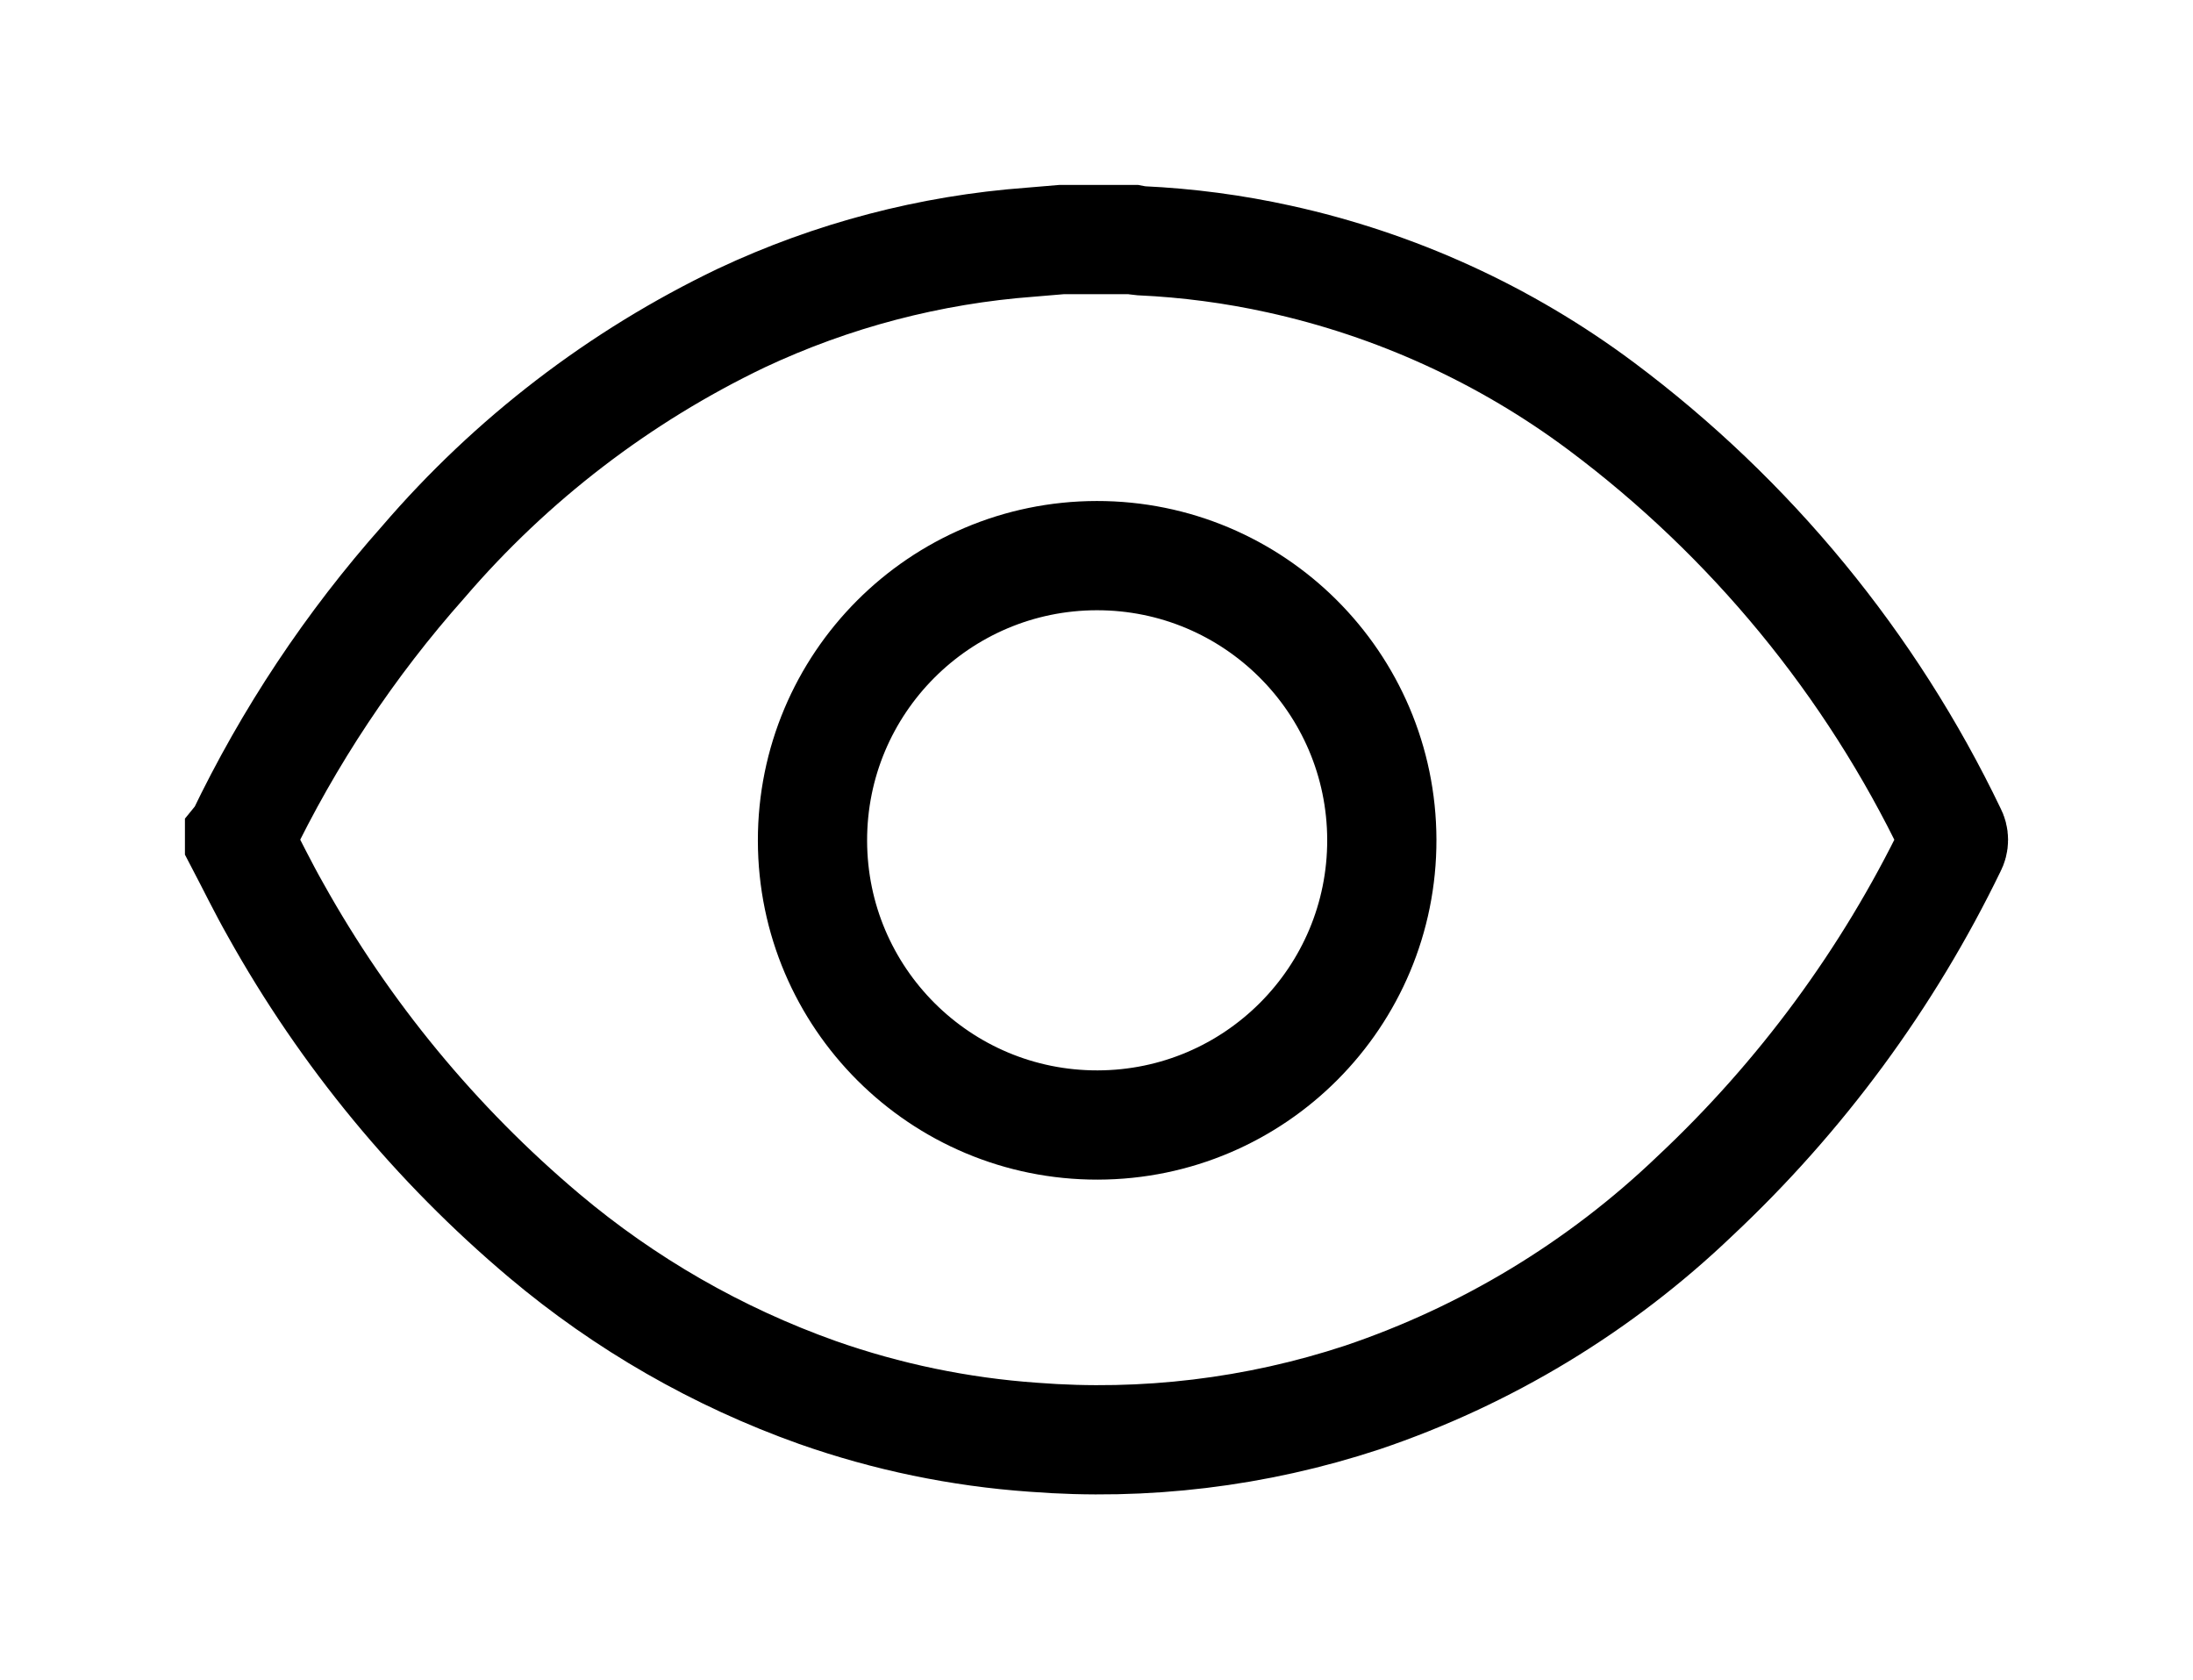
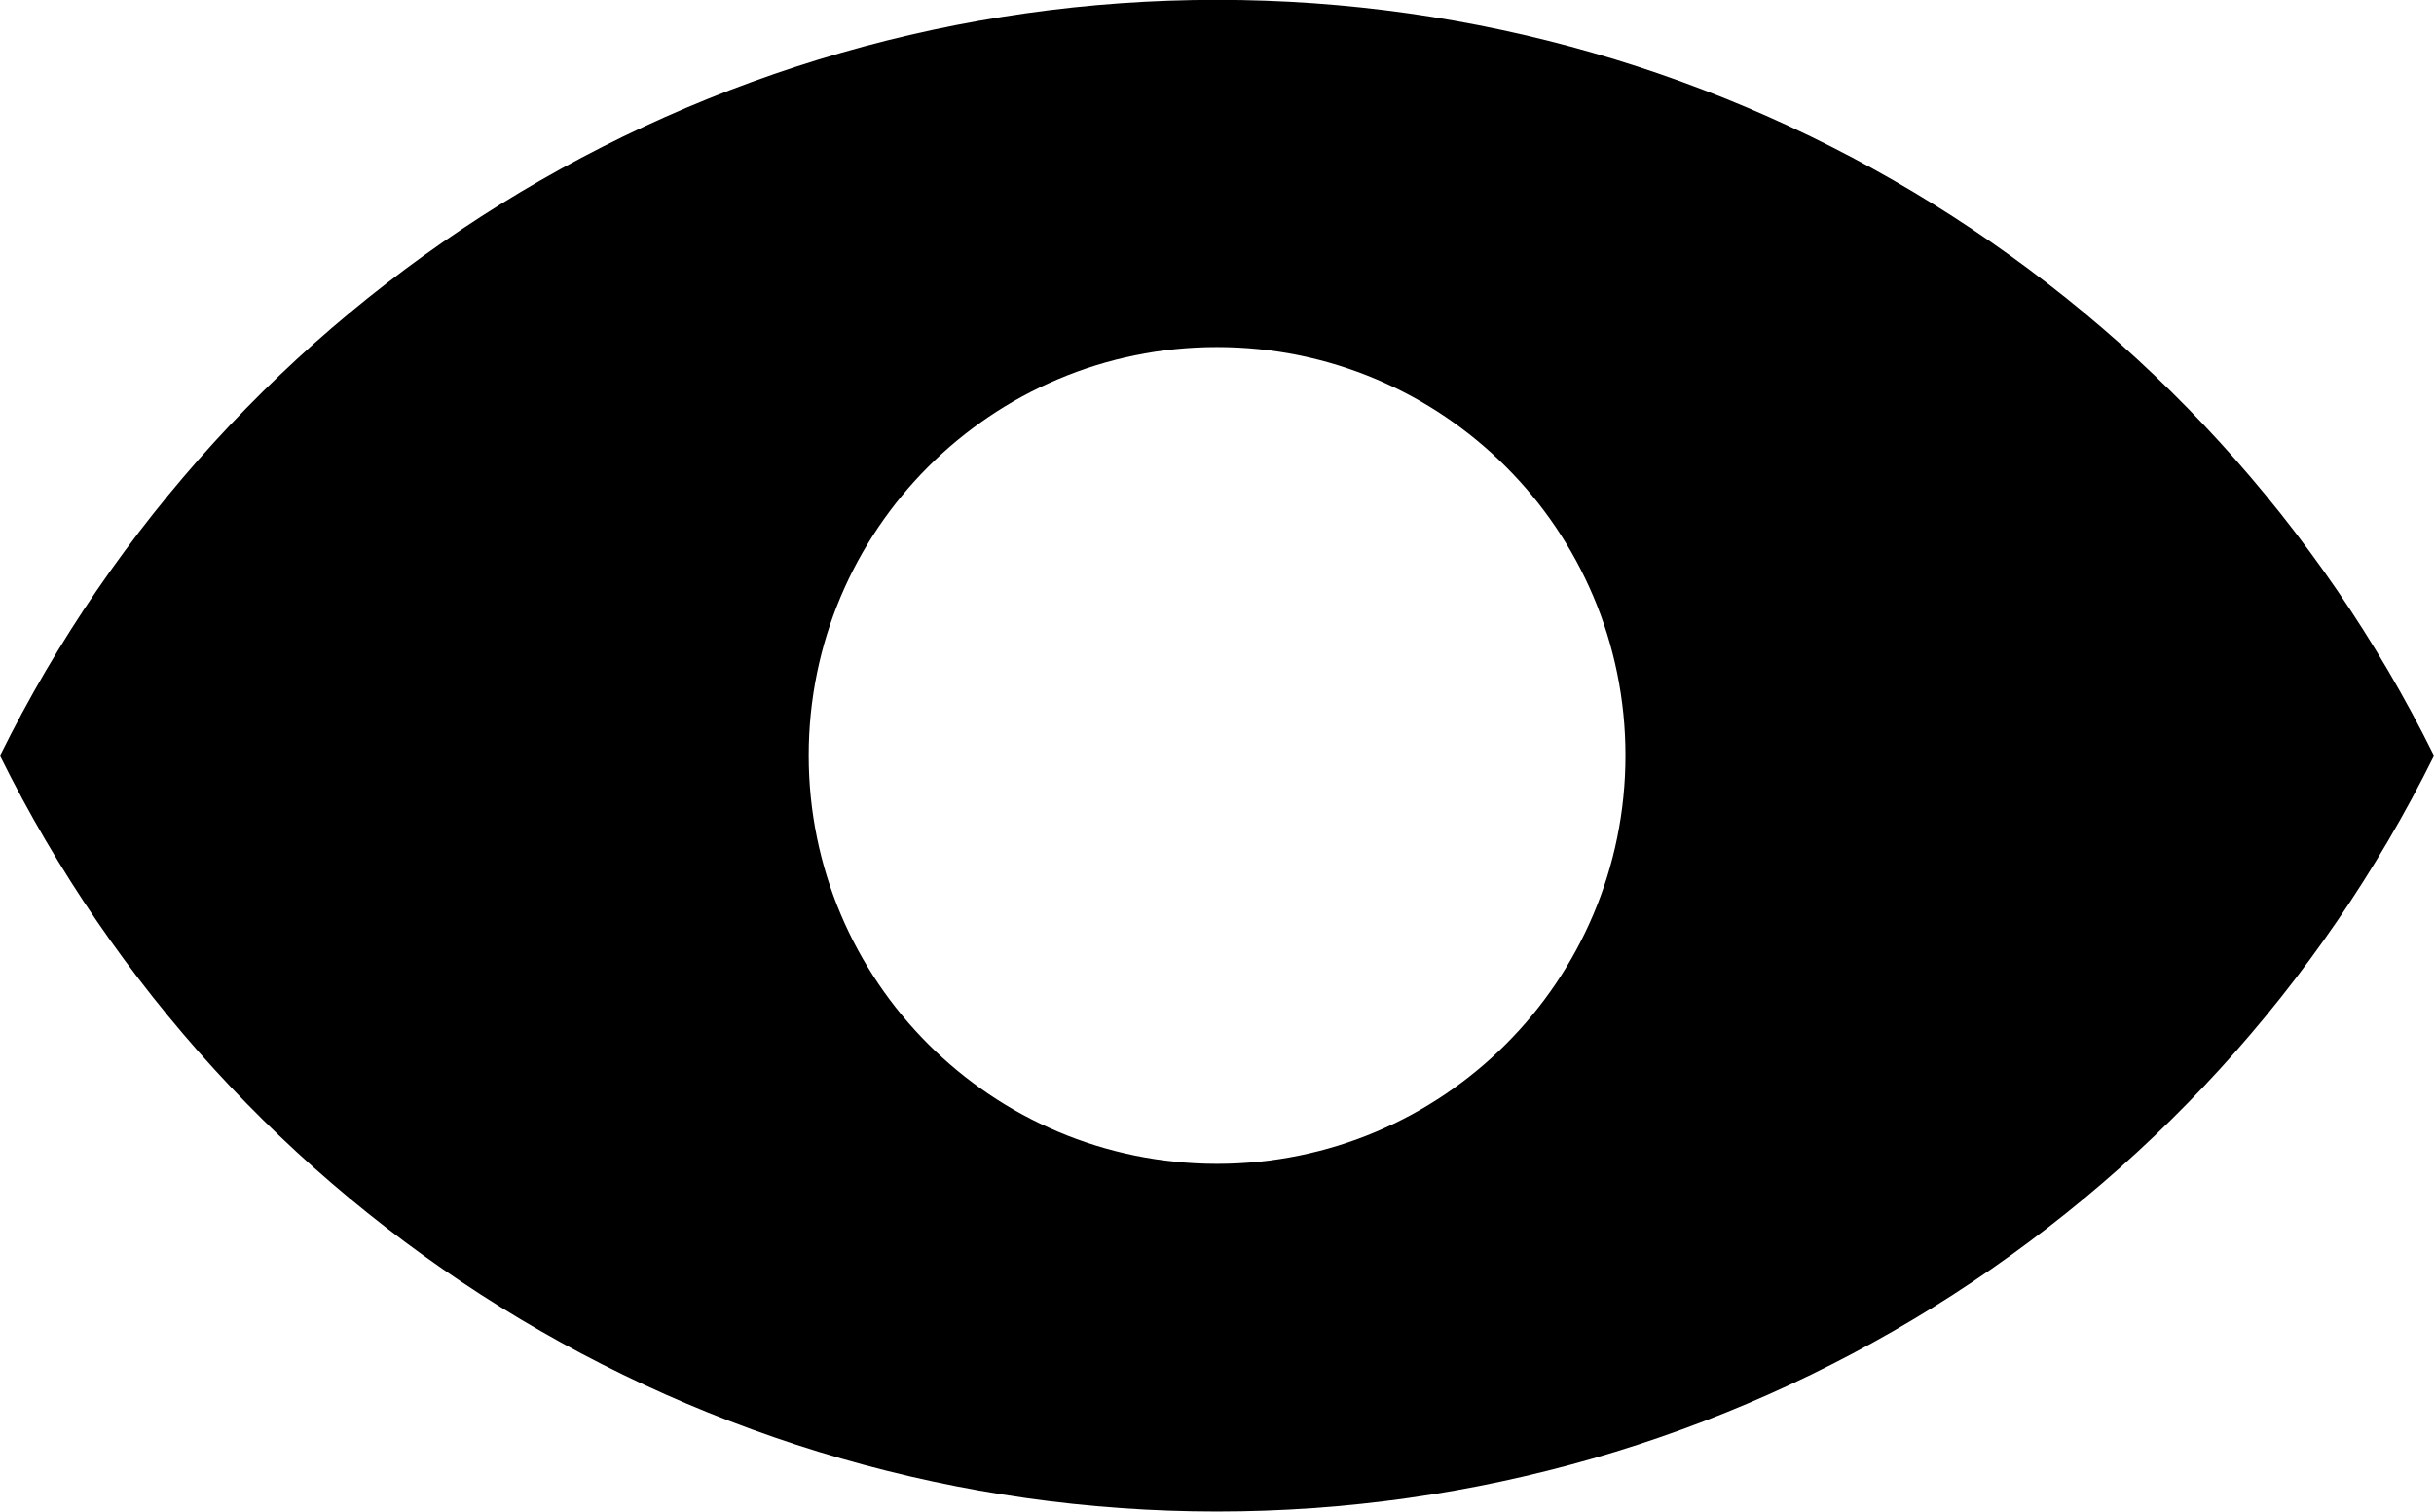
- <svg xmlns="http://www.w3.org/2000/svg" width="20.076" height="15.374" viewBox="0 0 20.076 15.374">
-   <g fill="none" stroke="currentColor">
-     <path d="M9.717 2.193h.654a.736.736 0 00.077.011 7.462 7.462 0 011.262.167 7.687 7.687 0 012.948 1.347 10.583 10.583 0 013.207 3.9.143.143 0 010 .139 10.872 10.872 0 01-2.352 3.194 8.189 8.189 0 01-3.044 1.842 7.7 7.7 0 01-3.01.363 7.549 7.549 0 01-1.977-.41 8.093 8.093 0 01-2.5-1.435A10.74 10.74 0 012.524 8.33c-.117-.206-.221-.42-.331-.63v-.026a.15.15 0 00.014-.02 10.823 10.823 0 011.67-2.512 8.9 8.9 0 012.91-2.231 7.528 7.528 0 012.645-.694l.285-.024z" />
-     <path d="M12.65 7.686a2.606 2.606 0 11-2.609-2.6 2.607 2.607 0 012.609 2.6z" />
-   </g>
+ <svg xmlns="http://www.w3.org/2000/svg" width="17.147" height="10.648" viewBox="0 0 17.147 10.648">
+   <path d="M8.574,0A9.562,9.562,0,0,0,0,5.325a9.565,9.565,0,0,0,17.147,0A9.562,9.562,0,0,0,8.574,0m0,8.2a2.877,2.877,0,1,1,2.877-2.877A2.877,2.877,0,0,1,8.574,8.2" transform="translate(0 -0.001)" fill="currentColor" />
</svg>
